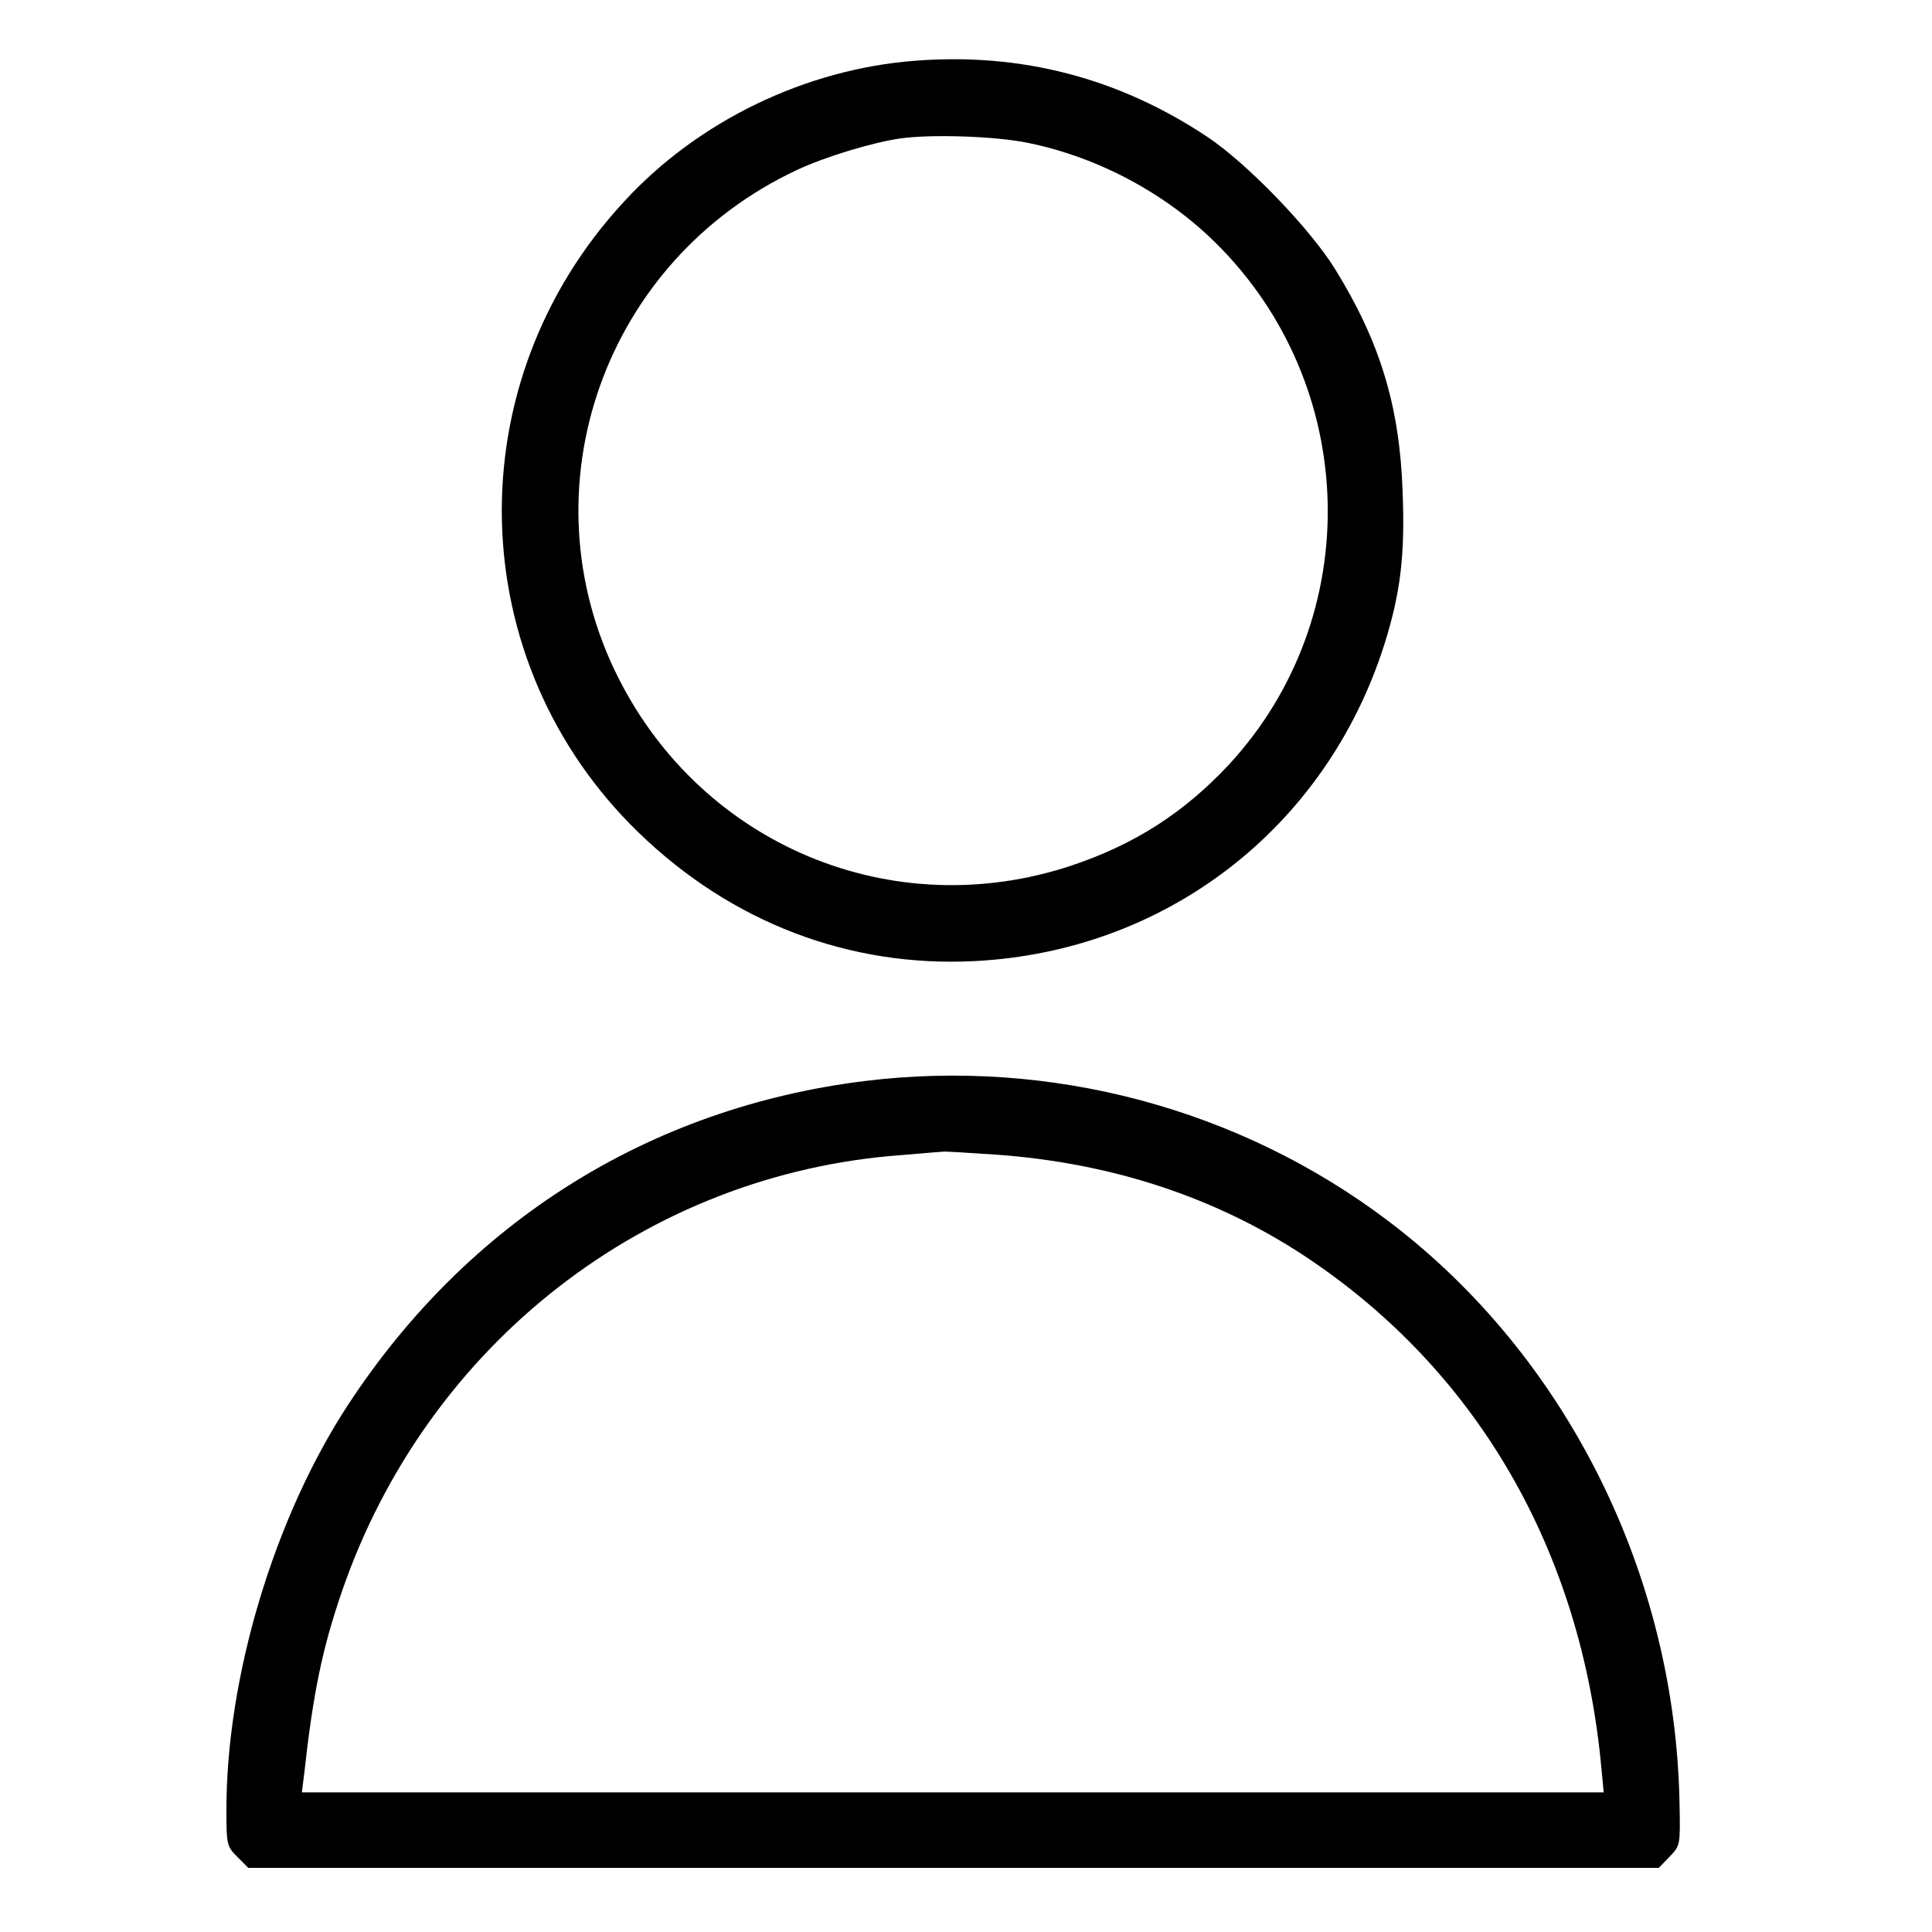
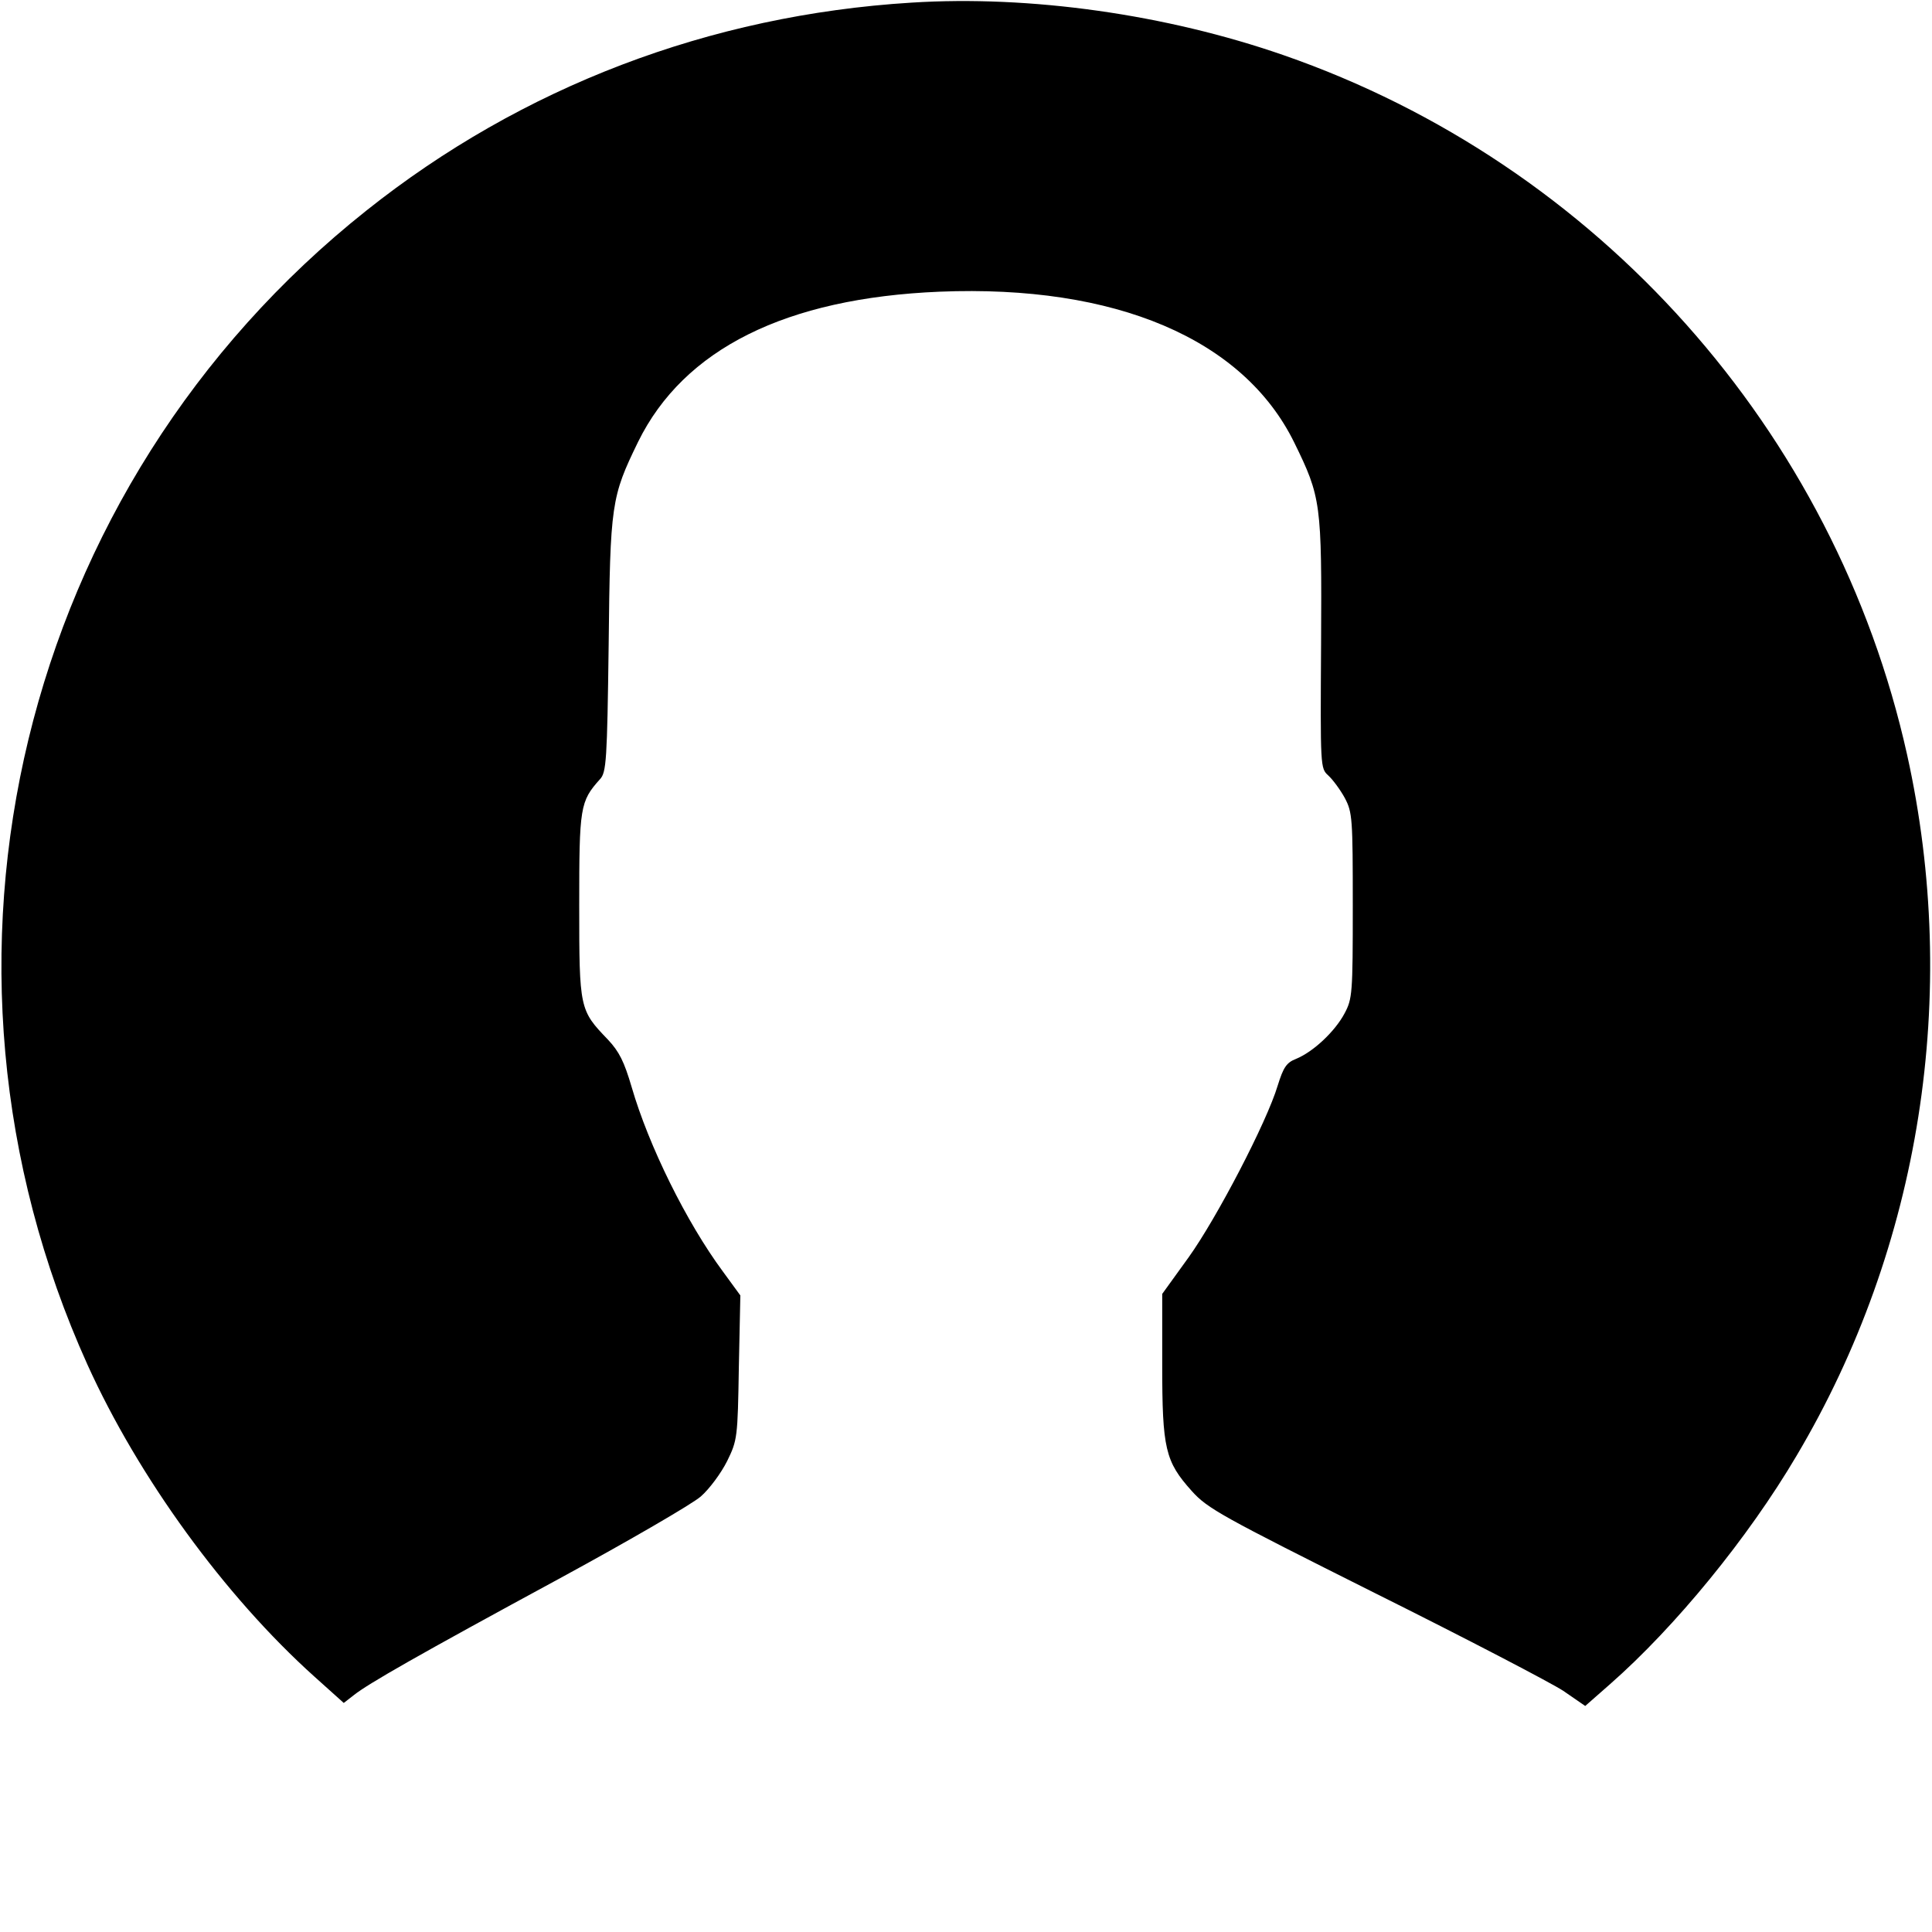
<svg xmlns="http://www.w3.org/2000/svg" version="1.0" width="512pt" height="512pt" viewBox="0 0 512 512" preserveAspectRatio="xMidYMid meet">
  <g transform="translate(0,512) scale(0.1,-0.1)" fill="#000000" stroke="none">
-     <path d="M2425 4959 c-289 -22 -574 -159 -770 -372 -448 -482 -431 -1220 38 -1674 246 -238 558 -357 890 -340 507 26 930 352 1085 837 43 136 56 237 49 409 -8 225 -60 396 -179 588 -66 107 -233 280 -338 350 -234 156 -493 224 -775 202z m301 -218 c185 -38 364 -134 497 -266 380 -377 396 -988 35 -1380 -119 -128 -251 -213 -419 -269 -473 -157 -977 53 -1201 499 -251 500 -37 1106 475 1345 75 35 198 72 272 83 84 12 256 6 341 -12z" />
-     <path d="M2290 2255 c-569 -71 -1049 -372 -1367 -857 -196 -299 -323 -721 -323 -1074 0 -92 1 -97 29 -125 l29 -29 1869 0 1869 0 29 30 c28 29 28 31 26 137 -10 610 -300 1191 -773 1548 -394 298 -895 431 -1388 370z m351 -195 c304 -22 578 -112 814 -267 458 -302 736 -781 789 -1360 l6 -63 -1725 0 -1725 0 6 48 c24 217 48 333 101 487 226 653 806 1105 1483 1154 58 5 107 9 110 9 3 1 66 -3 141 -8z" />
+     <path d="M2415 5113 c-534 -33 -1032 -223 -1444 -551 -919 -730 -1223 -1988 -739 -3059 135 -298 363 -612 601 -826 l78 -70 27 21 c38 30 165 103 547 310 182 99 349 196 372 216 23 20 54 62 70 94 27 55 28 62 31 248 l4 191 -46 63 c-97 131 -197 334 -242 489 -20 68 -33 94 -63 126 -75 78 -76 81 -76 355 0 261 2 276 55 335 17 18 19 50 23 355 4 376 7 393 78 539 121 246 391 381 799 398 466 19 805 -125 940 -400 71 -145 73 -160 71 -532 -2 -328 -2 -331 19 -350 12 -11 32 -38 44 -60 20 -38 21 -54 21 -285 0 -233 -1 -247 -22 -286 -25 -47 -82 -101 -128 -120 -26 -10 -34 -23 -49 -71 -29 -97 -162 -352 -236 -455 l-70 -97 0 -189 c0 -221 8 -255 78 -333 42 -47 79 -67 486 -271 243 -121 467 -238 499 -259 l58 -40 66 58 c173 152 366 388 494 605 329 554 434 1223 293 1858 -191 859 -820 1565 -1653 1854 -311 108 -671 159 -986 139z" />
  </g>
</svg>
